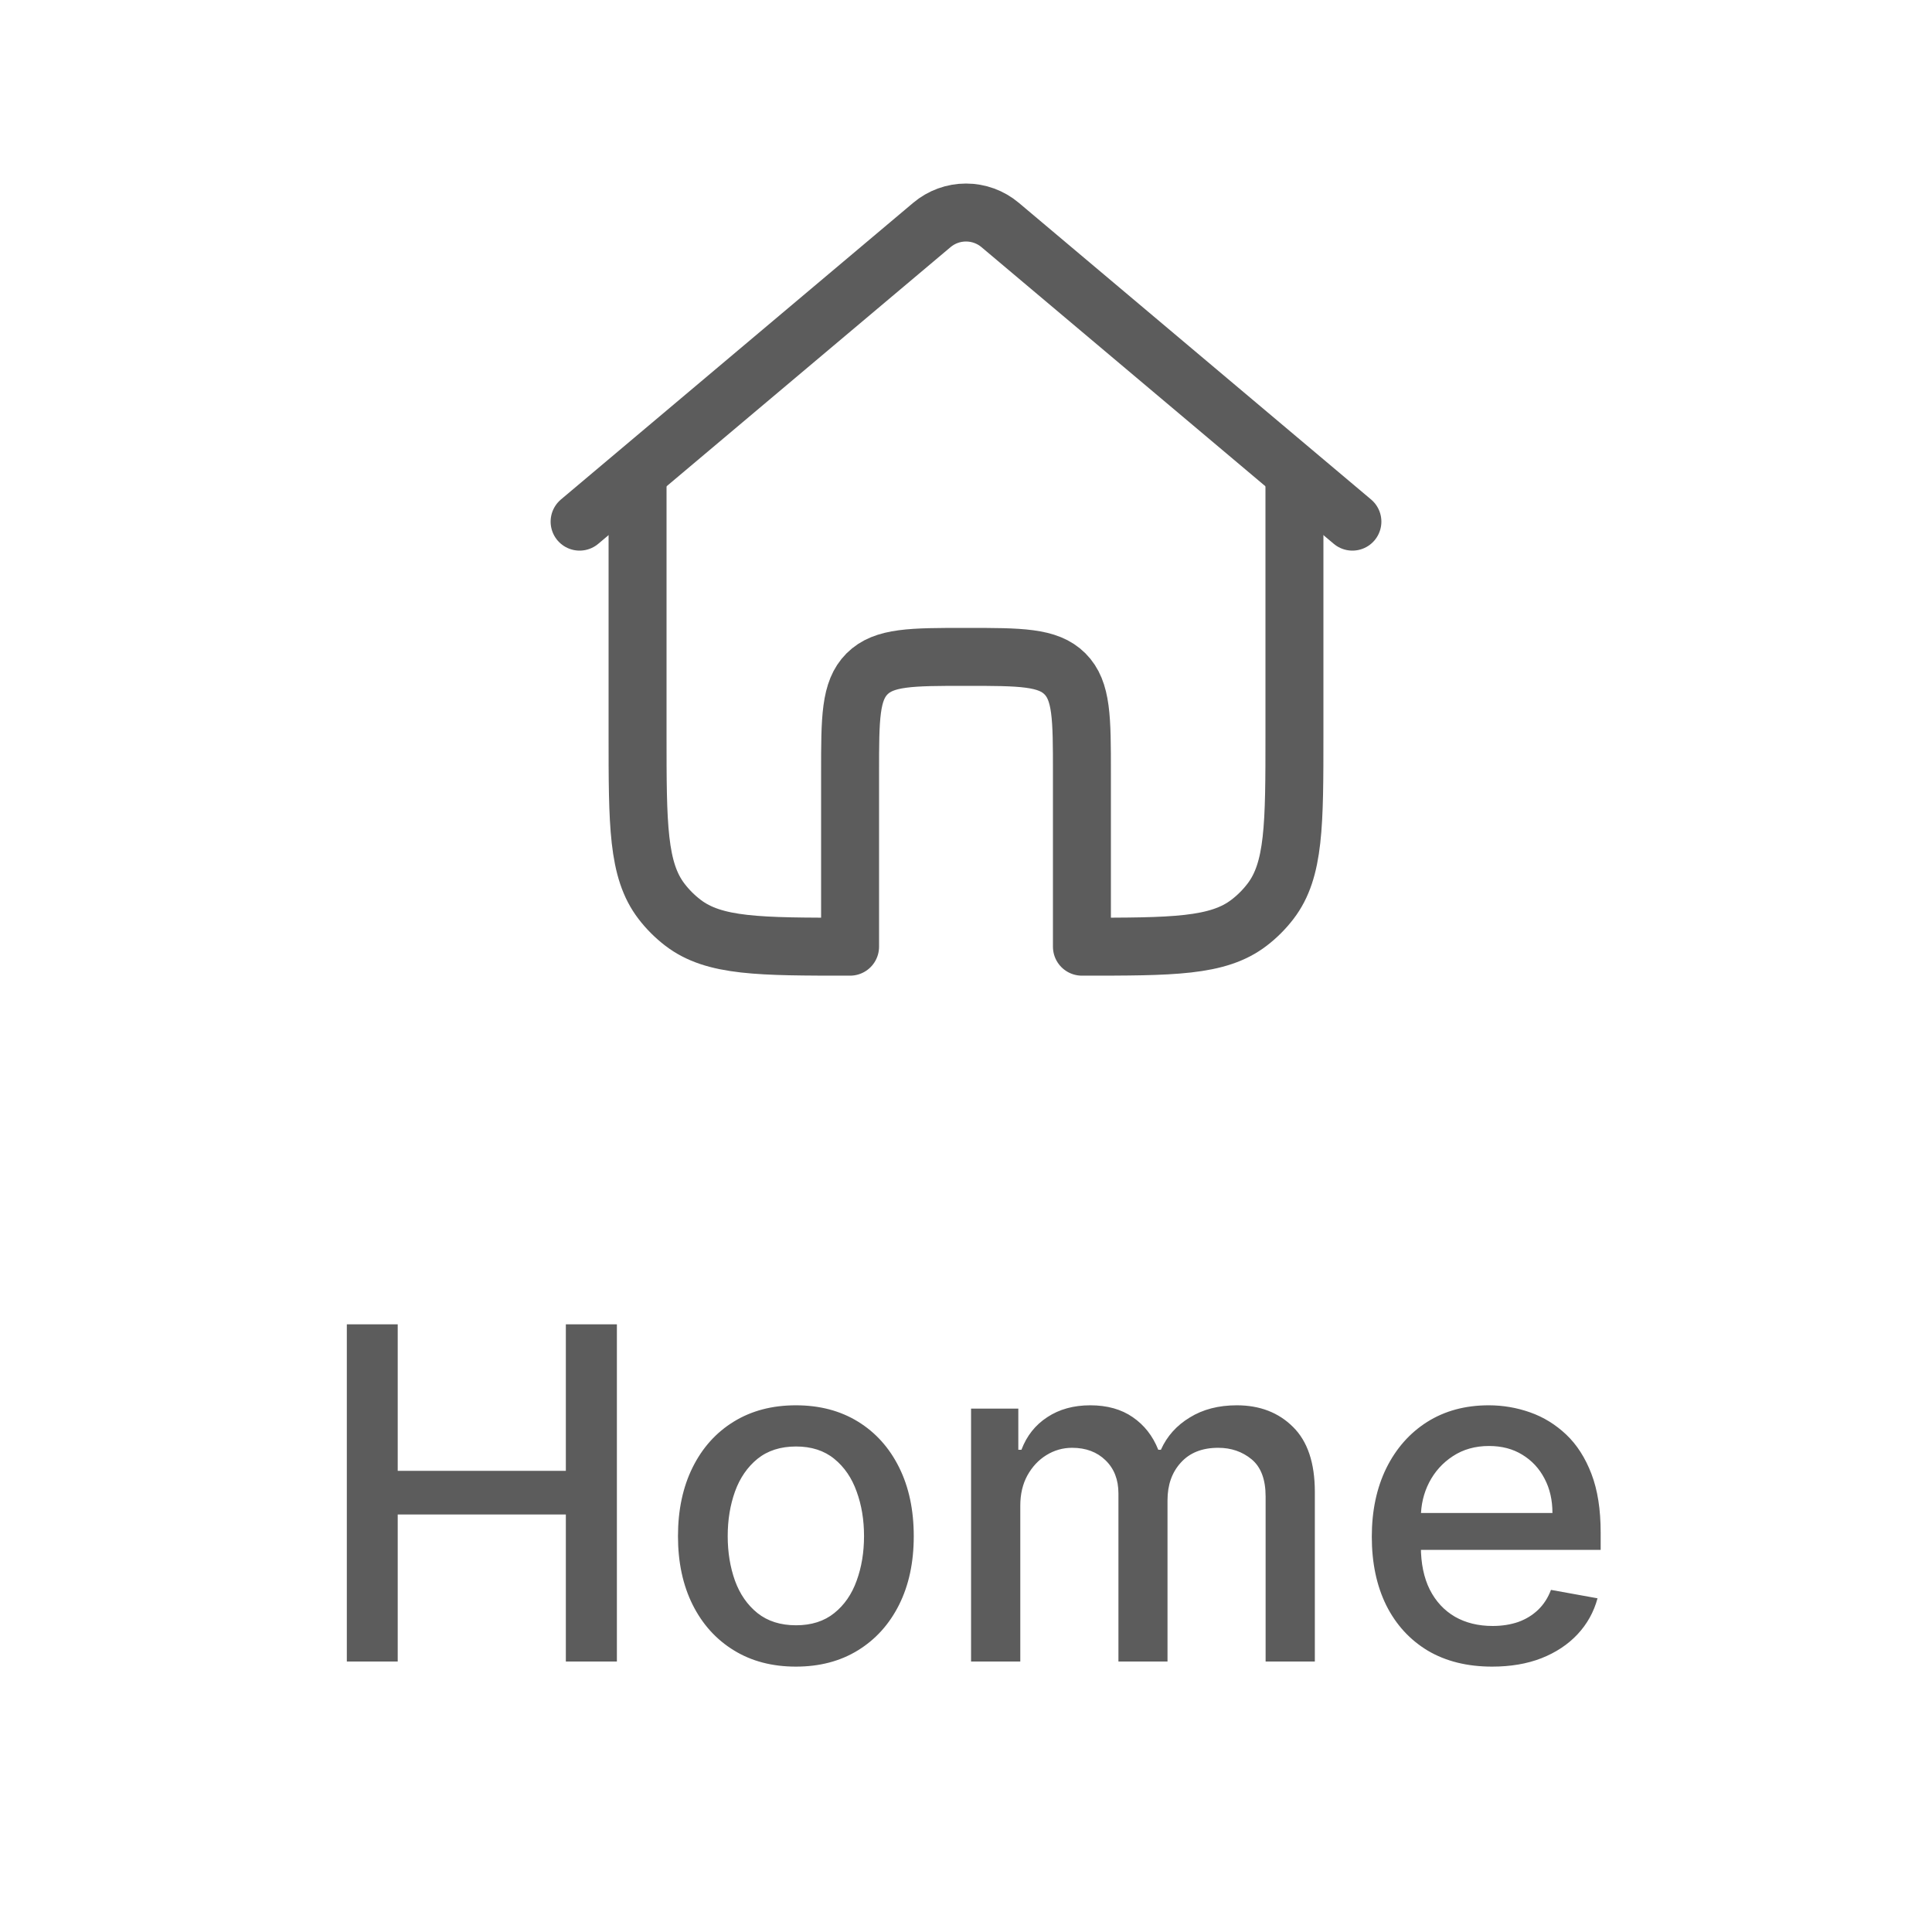
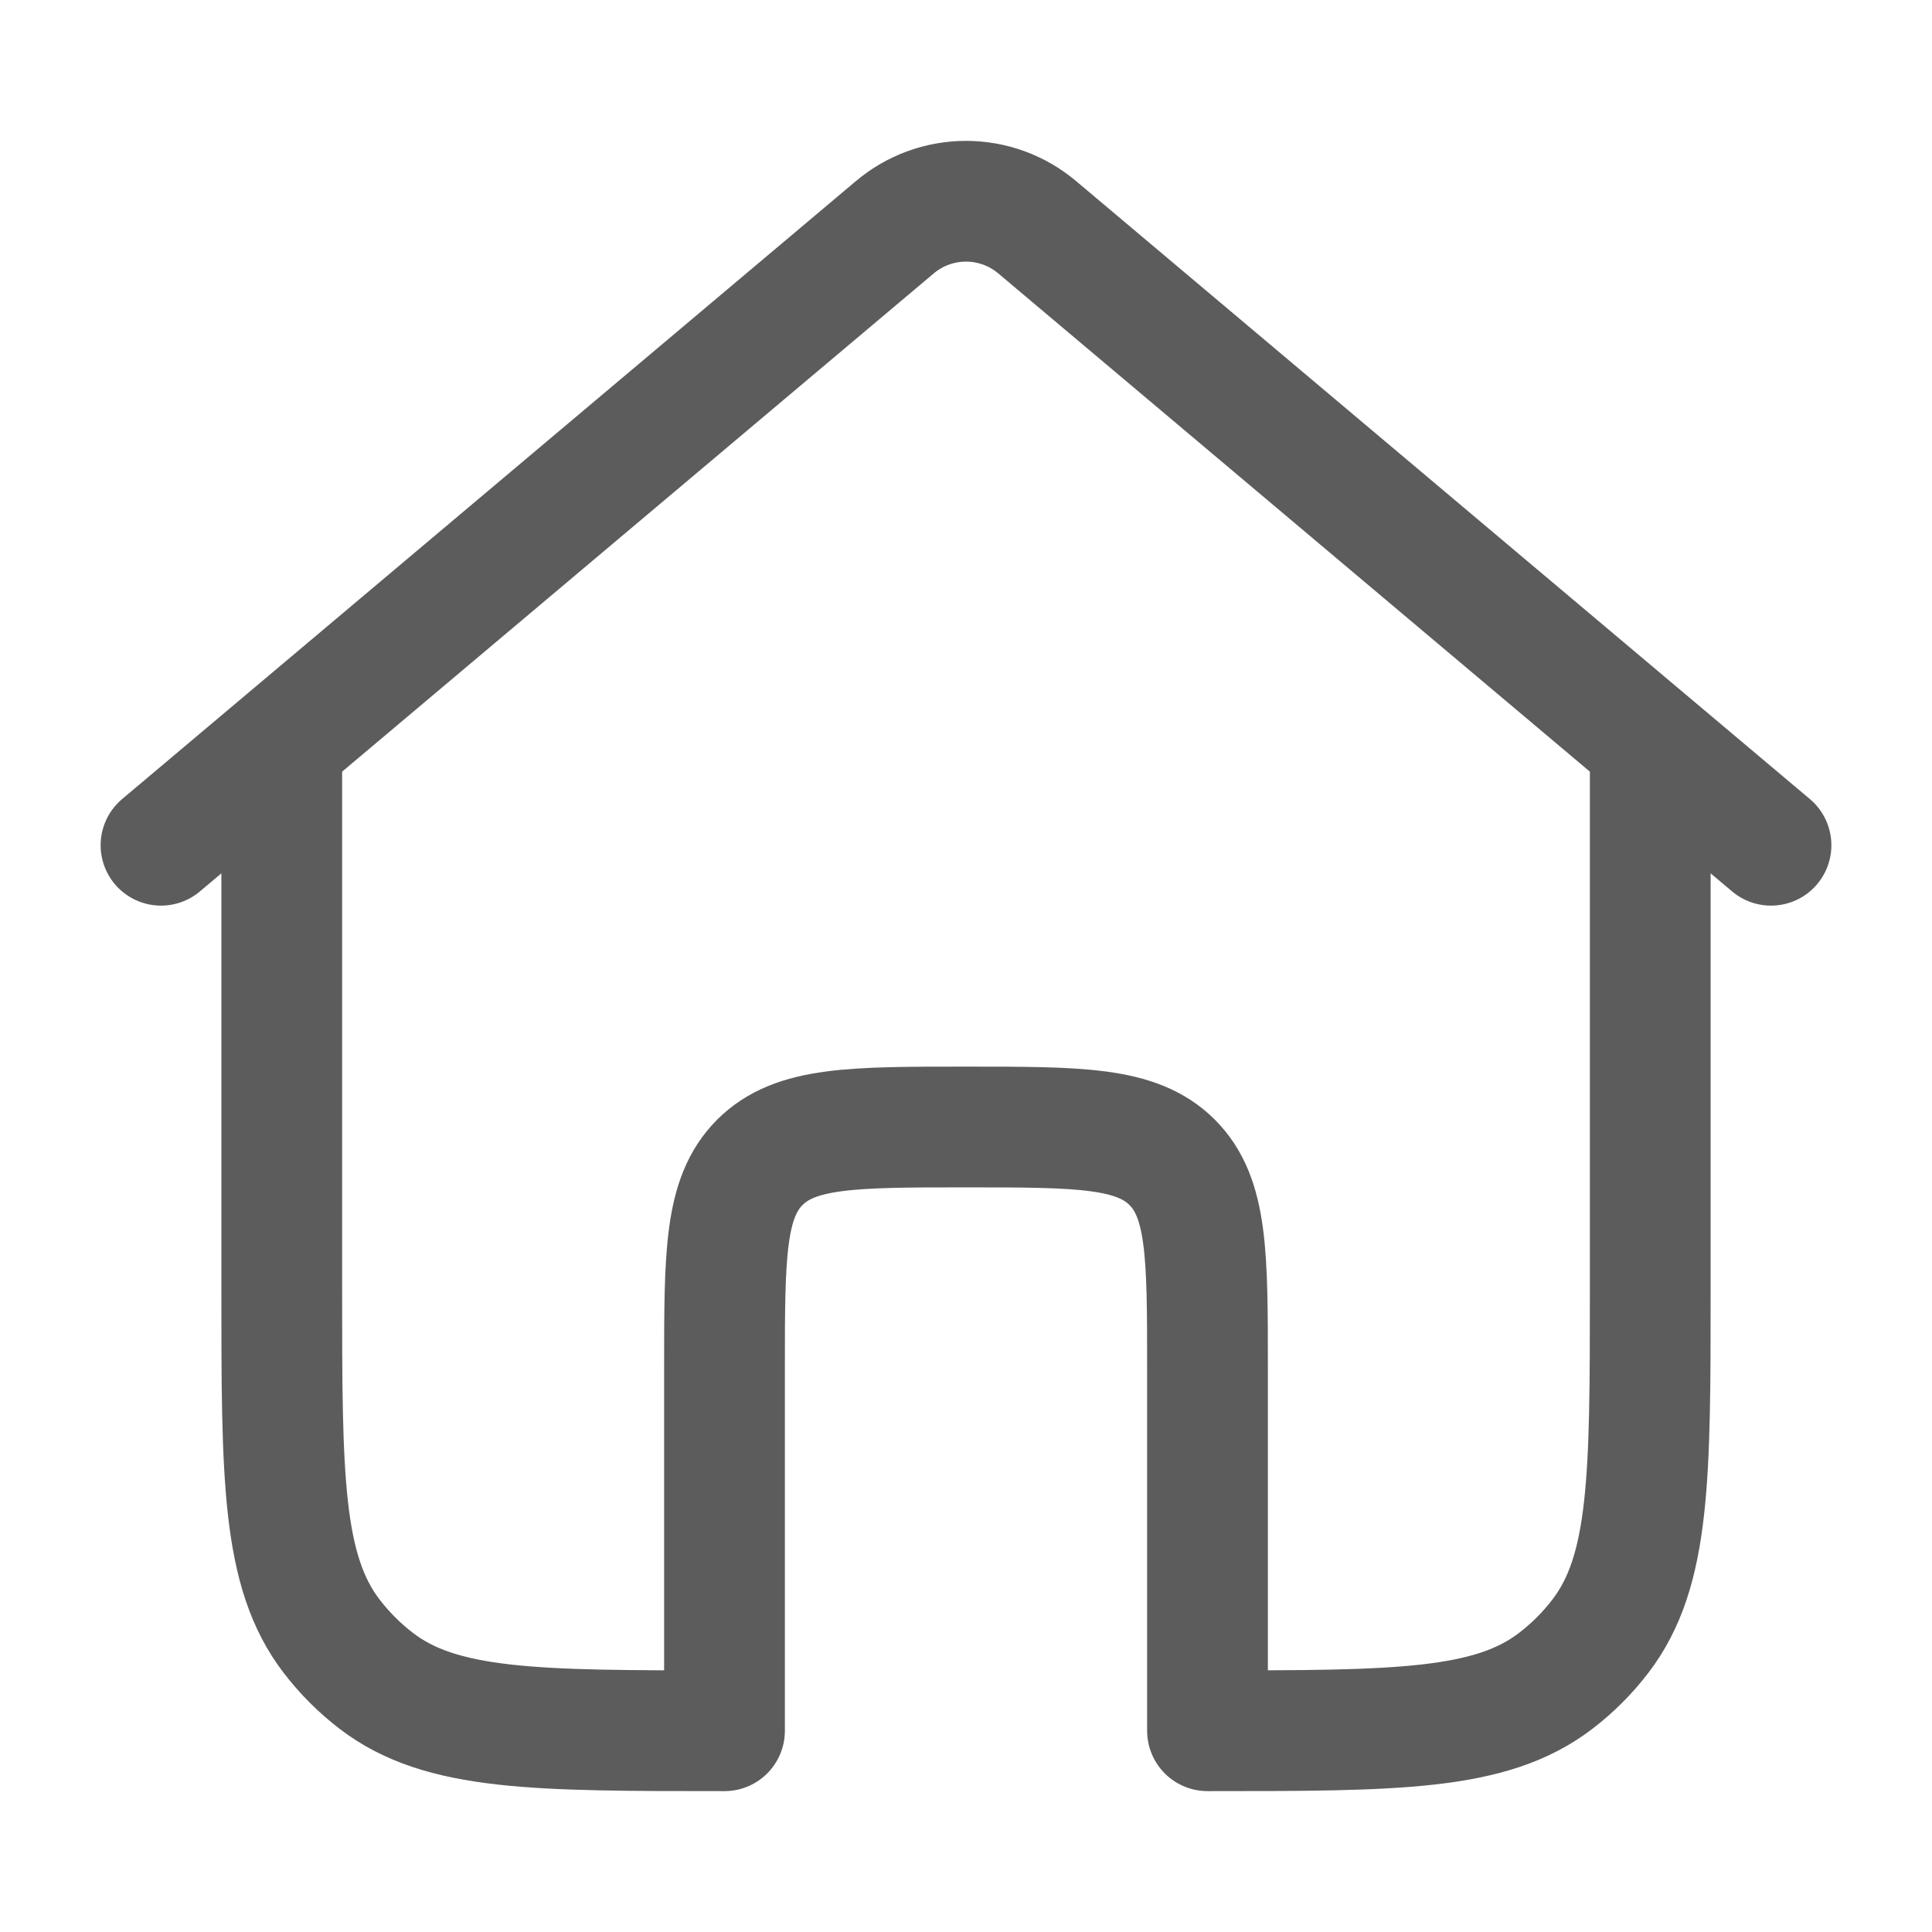
- <svg xmlns="http://www.w3.org/2000/svg" width="50" height="50" viewBox="0 0 50 50" fill="none">
-   <path d="M35 13.5L25.883 5.822C25.636 5.614 25.323 5.5 25 5.5C24.677 5.5 24.364 5.614 24.117 5.822L15 13.5" stroke="#5C5C5C" stroke-width="1.5" stroke-linecap="round" stroke-linejoin="round" />
-   <path d="M33.5 12.5V19C33.5 21.346 33.5 22.518 32.88 23.326C32.721 23.534 32.534 23.721 32.326 23.88C31.518 24.5 30.346 24.5 28 24.5V20C28 18.586 28 17.879 27.561 17.439C27.121 17 26.414 17 25 17C23.586 17 22.879 17 22.439 17.439C22 17.879 22 18.586 22 20V24.5C19.654 24.5 18.482 24.5 17.674 23.88C17.466 23.721 17.279 23.534 17.12 23.326C16.5 22.518 16.5 21.346 16.5 19V12.5" stroke="#5C5C5C" stroke-width="1.5" stroke-linecap="round" stroke-linejoin="round" />
-   <path d="M8.976 43V34.273H10.293V38.065H14.644V34.273H15.965V43H14.644V39.195H10.293V43H8.976ZM20.597 43.132C19.984 43.132 19.448 42.992 18.991 42.71C18.533 42.429 18.178 42.035 17.925 41.53C17.673 41.024 17.546 40.433 17.546 39.757C17.546 39.078 17.673 38.484 17.925 37.976C18.178 37.467 18.533 37.072 18.991 36.791C19.448 36.51 19.984 36.369 20.597 36.369C21.211 36.369 21.747 36.51 22.204 36.791C22.661 37.072 23.016 37.467 23.269 37.976C23.522 38.484 23.648 39.078 23.648 39.757C23.648 40.433 23.522 41.024 23.269 41.53C23.016 42.035 22.661 42.429 22.204 42.71C21.747 42.992 21.211 43.132 20.597 43.132ZM20.602 42.062C20.999 42.062 21.329 41.957 21.59 41.747C21.852 41.537 22.045 41.257 22.17 40.908C22.298 40.558 22.361 40.173 22.361 39.753C22.361 39.335 22.298 38.952 22.17 38.602C22.045 38.25 21.852 37.967 21.59 37.754C21.329 37.541 20.999 37.435 20.602 37.435C20.201 37.435 19.869 37.541 19.604 37.754C19.343 37.967 19.148 38.25 19.021 38.602C18.896 38.952 18.833 39.335 18.833 39.753C18.833 40.173 18.896 40.558 19.021 40.908C19.148 41.257 19.343 41.537 19.604 41.747C19.869 41.957 20.201 42.062 20.602 42.062ZM25.131 43V36.455H26.354V37.52H26.435C26.571 37.159 26.794 36.878 27.104 36.676C27.413 36.472 27.784 36.369 28.216 36.369C28.653 36.369 29.02 36.472 29.315 36.676C29.614 36.881 29.834 37.162 29.976 37.52H30.044C30.2 37.17 30.449 36.892 30.79 36.685C31.131 36.474 31.537 36.369 32.008 36.369C32.602 36.369 33.087 36.555 33.462 36.928C33.84 37.3 34.028 37.861 34.028 38.611V43H32.754V38.73C32.754 38.287 32.633 37.966 32.392 37.767C32.151 37.568 31.862 37.469 31.527 37.469C31.112 37.469 30.79 37.597 30.56 37.852C30.329 38.105 30.215 38.43 30.215 38.828V43H28.945V38.649C28.945 38.294 28.834 38.008 28.612 37.793C28.391 37.577 28.102 37.469 27.747 37.469C27.506 37.469 27.283 37.533 27.078 37.66C26.876 37.785 26.713 37.96 26.588 38.185C26.466 38.409 26.405 38.669 26.405 38.965V43H25.131ZM38.617 43.132C37.972 43.132 37.417 42.994 36.951 42.719C36.488 42.44 36.13 42.05 35.877 41.547C35.627 41.041 35.502 40.449 35.502 39.77C35.502 39.099 35.627 38.508 35.877 37.997C36.13 37.486 36.482 37.087 36.934 36.8C37.389 36.513 37.92 36.369 38.528 36.369C38.897 36.369 39.255 36.43 39.602 36.553C39.948 36.675 40.259 36.867 40.535 37.128C40.81 37.389 41.028 37.729 41.187 38.146C41.346 38.561 41.425 39.065 41.425 39.659V40.111H36.222V39.156H40.177C40.177 38.821 40.109 38.524 39.972 38.266C39.836 38.004 39.644 37.798 39.397 37.648C39.153 37.497 38.866 37.422 38.536 37.422C38.178 37.422 37.866 37.51 37.599 37.686C37.334 37.859 37.13 38.087 36.985 38.368C36.843 38.646 36.772 38.949 36.772 39.276V40.021C36.772 40.459 36.849 40.831 37.002 41.138C37.158 41.445 37.376 41.679 37.654 41.841C37.932 42 38.258 42.08 38.63 42.08C38.871 42.08 39.092 42.045 39.291 41.977C39.489 41.906 39.661 41.801 39.806 41.662C39.951 41.523 40.062 41.351 40.139 41.146L41.344 41.364C41.248 41.719 41.075 42.03 40.825 42.297C40.577 42.561 40.266 42.767 39.891 42.915C39.519 43.06 39.094 43.132 38.617 43.132Z" fill="#5C5C5C" />
+ <svg xmlns="http://www.w3.org/2000/svg" width="24" height="24" viewBox="0 0 24 24" fill="none">
+   <path d="M22 10.5L12.883 2.822C12.636 2.614 12.323 2.5 12 2.5C11.677 2.5 11.364 2.614 11.117 2.822L2 10.5" stroke="#5C5C5C" stroke-width="1.5" stroke-linecap="round" stroke-linejoin="round" />
+   <path d="M20.5 9.5V16C20.5 18.346 20.5 19.518 19.88 20.326C19.721 20.534 19.534 20.721 19.326 20.88C18.518 21.5 17.346 21.5 15 21.5V17C15 15.586 15 14.879 14.561 14.439C14.121 14 13.414 14 12 14C10.586 14 9.879 14 9.439 14.439C9 14.879 9 15.586 9 17V21.5C6.654 21.5 5.482 21.5 4.674 20.88C4.466 20.721 4.28 20.534 4.12 20.326C3.5 19.518 3.5 18.346 3.5 16V9.5" stroke="#5C5C5C" stroke-width="1.5" stroke-linecap="round" stroke-linejoin="round" />
</svg>
